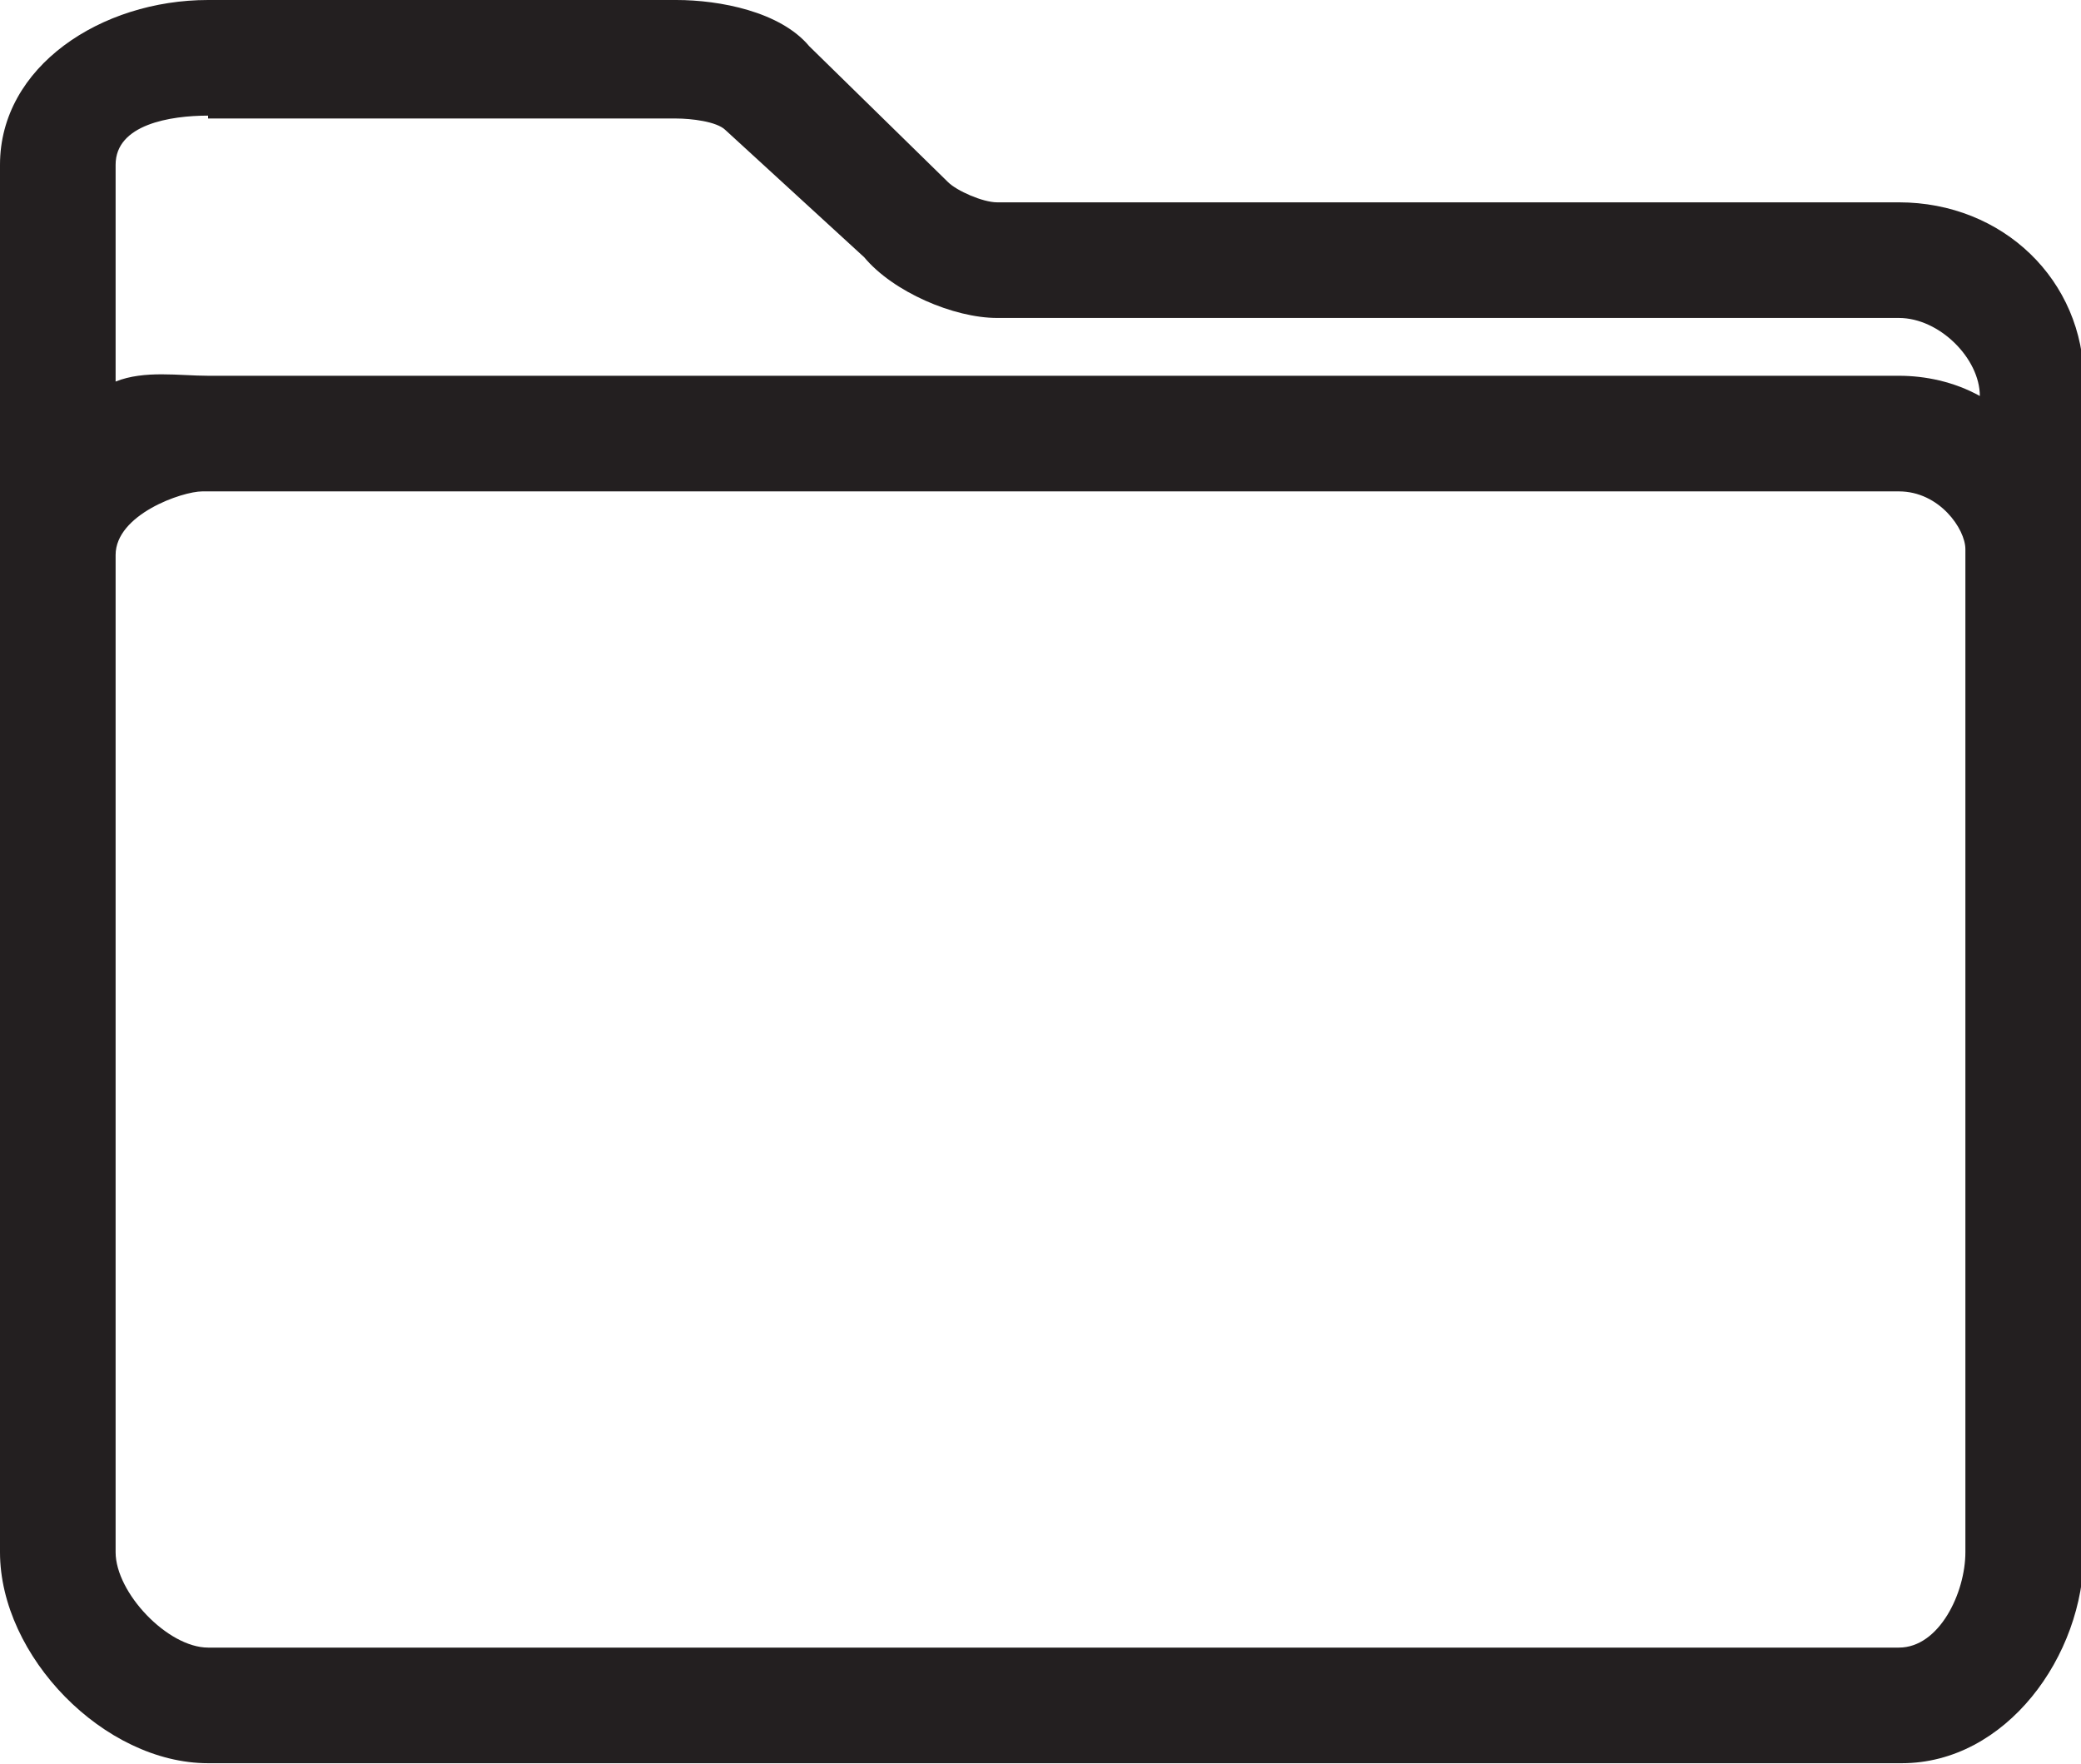
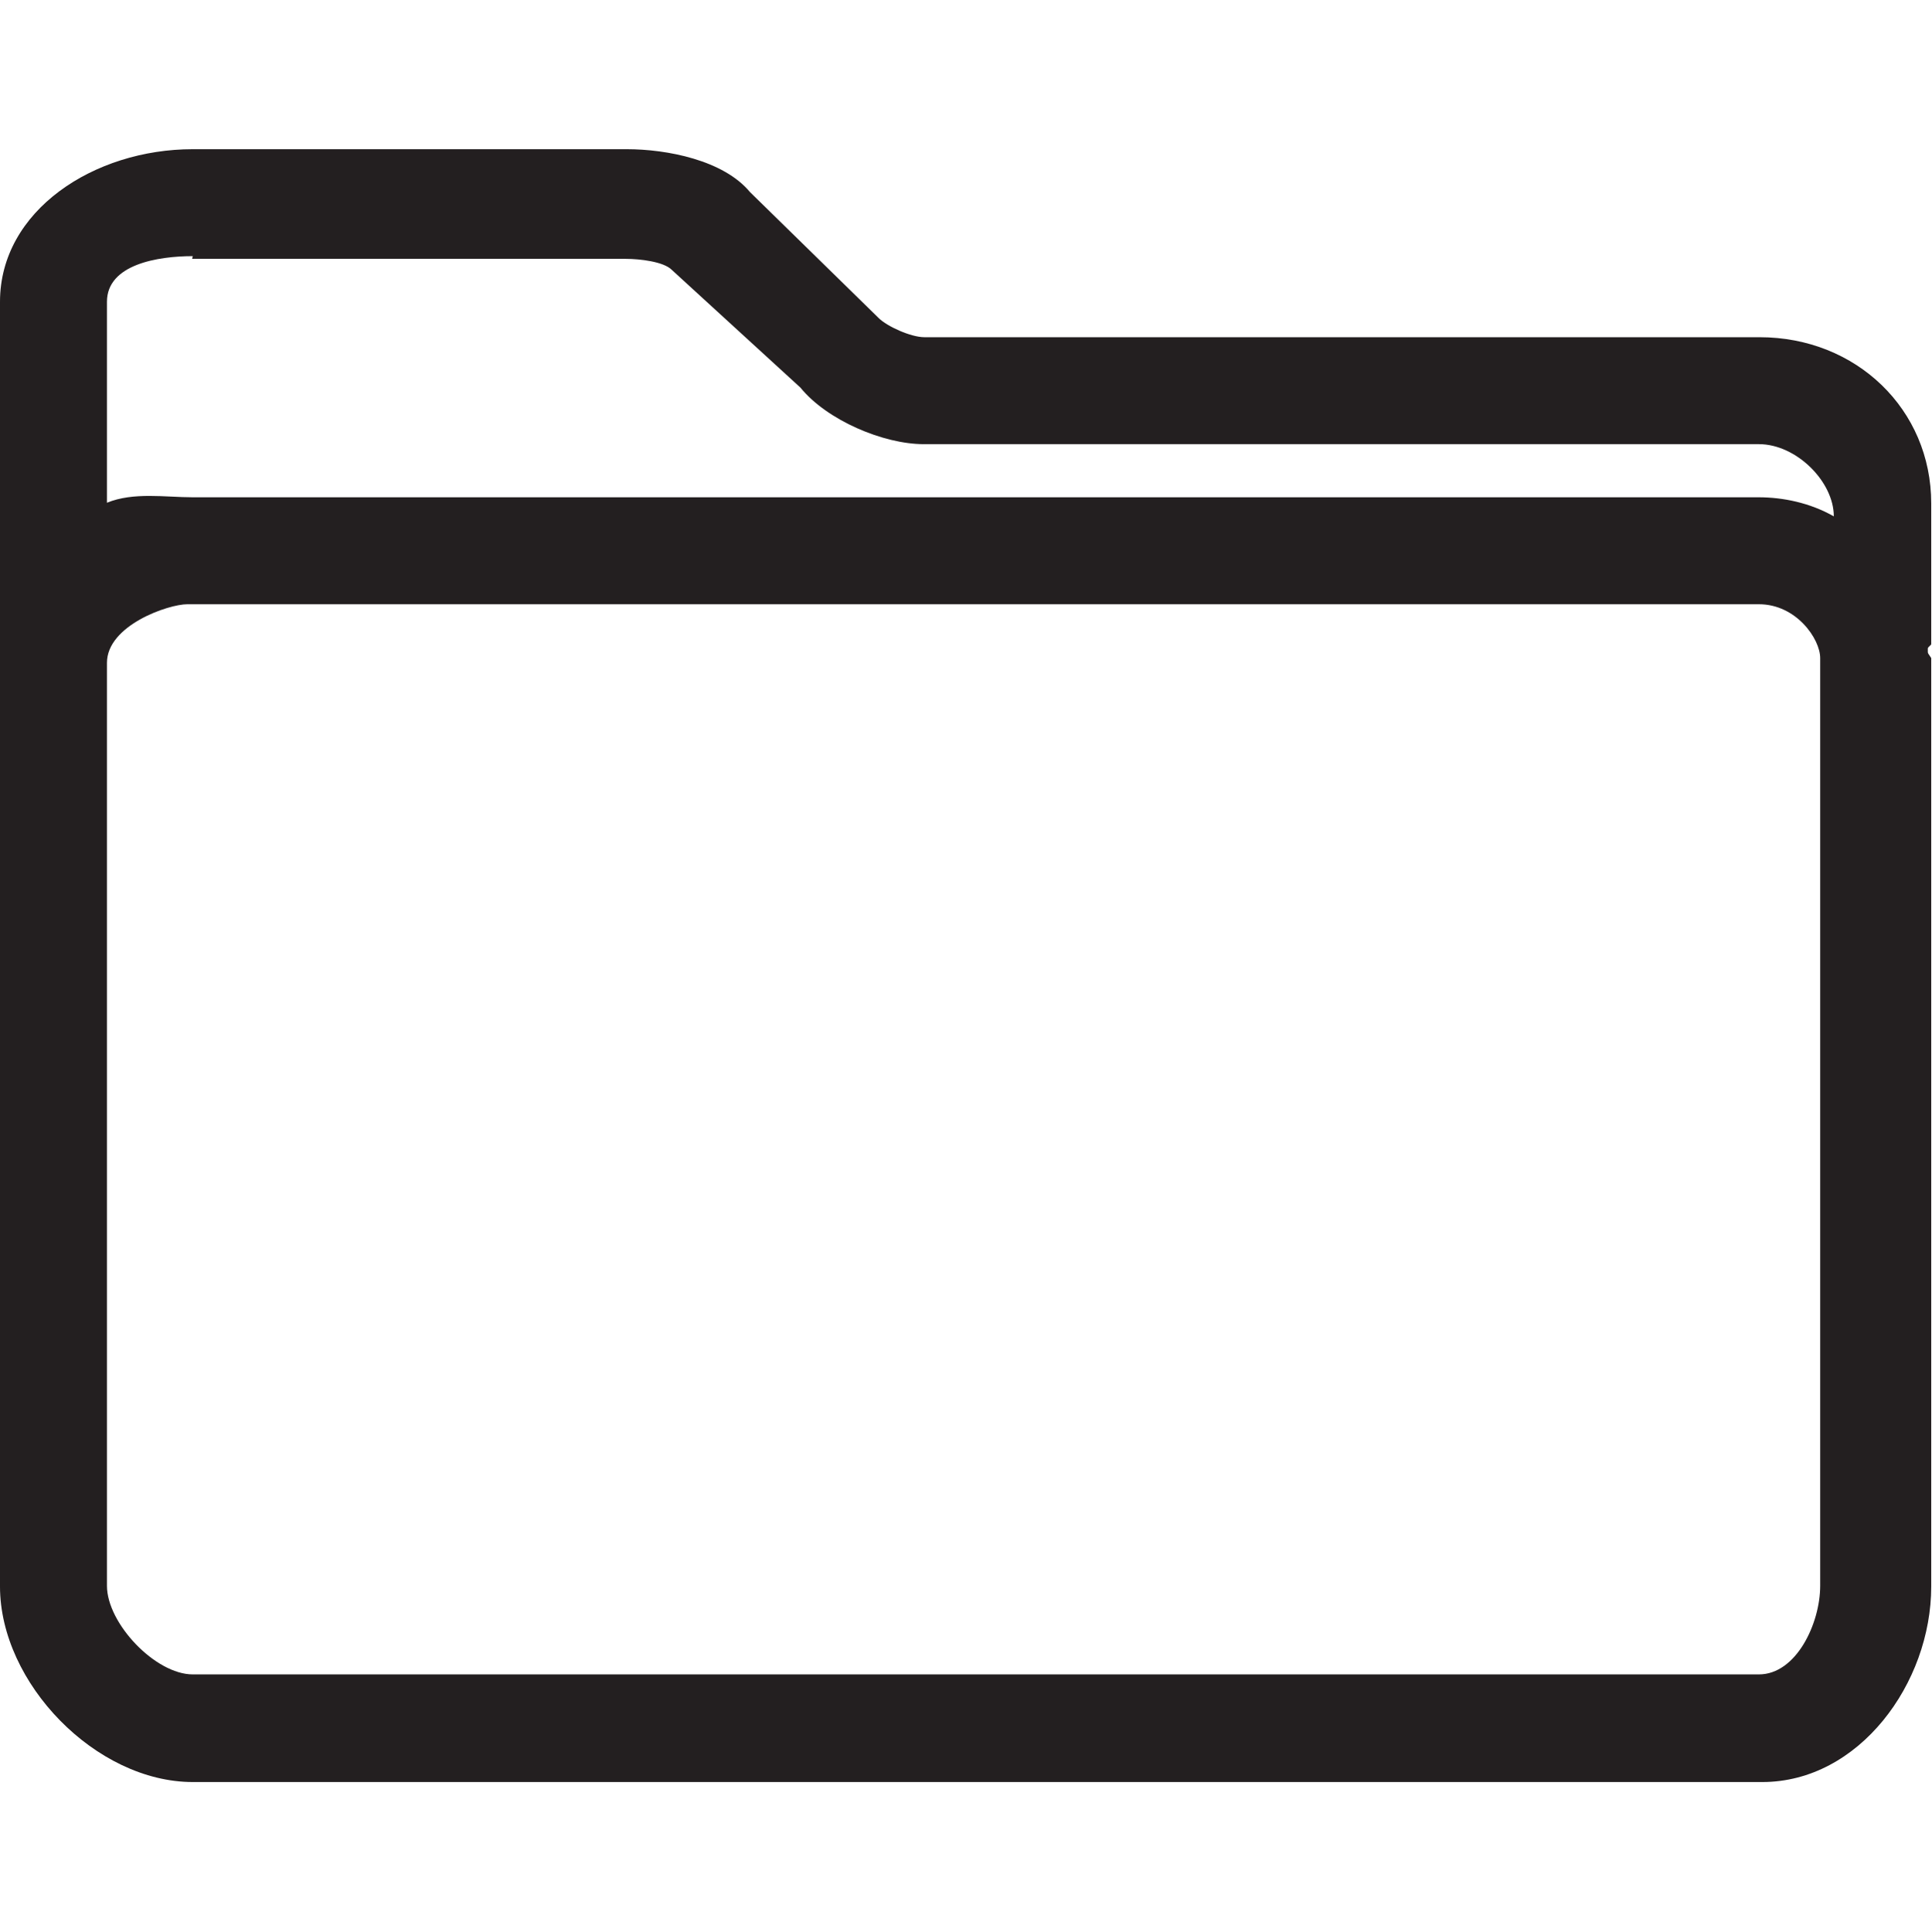
- <svg xmlns="http://www.w3.org/2000/svg" version="1.1" id="Isolationsmodus" x="0px" y="0px" viewBox="603 368 72 61" enable-background="new 603 368 72 61" xml:space="preserve">
+ <svg xmlns="http://www.w3.org/2000/svg" version="1.1" id="Isolationsmodus" x="0px" y="0px" viewBox="155.9 279.2 283.5 283.5" enable-background="new 155.9 279.2 283.5 283.5" xml:space="preserve">
  <g id="_x32__6_">
-     <path fill="#231F20" d="M610.2,429c-3.6,0-7.2-3.7-7.2-7.3v-48c0-3.4,3.5-5.7,7.2-5.7h16.2c1.5,0,3.6,0.4,4.6,1.6l4.8,4.7   c0.3,0.3,1.2,0.7,1.7,0.7h31.2c3.6,0,6.4,2.7,6.4,6.2v5.3l-0.1,0.1c0,0-0.1,0.1-0.1,0.1l0.2,0.3v34.7c0,3.6-2.7,7.3-6.3,7.3H610.2z    M610,385c-0.7,0-3,0.8-3,2.2v34.5c0,1.4,1.8,3.3,3.2,3.3h58.5c1.4,0,2.3-1.9,2.3-3.3V387c0-0.7-0.9-2-2.3-2H610z M610.2,372   c-1.3,0-3.2,0.3-3.2,1.7v7.5c1-0.4,2.2-0.2,3.2-0.2h58.5c0.9,0,1.9,0.2,2.8,0.7c0-1.3-1.4-2.7-2.8-2.7h-31.2   c-1.5,0-3.6-0.9-4.6-2.1l-4.8-4.4c-0.3-0.3-1.2-0.4-1.7-0.4H610.2z" />
-     <polygon fill="#231F20" points="671.9,382.5 671.8,382.6 671.8,382.5 671.8,382.4 671.5,382.1 672.4,381.7 672.5,381.8 672,382.3    672,382.6  " />
-     <path fill="#231F20" d="M672,382C672,382.1,672,382.1,672,382C672,382.1,672,382.1,672,382L672,382z" />
-     <path fill="#231F20" d="M675,386.5v0.5h-0.3c0,0,0-0.4,0-0.6c0-0.3-0.1-0.6-0.2-0.9C674.7,385.8,674.8,386.1,675,386.5z" />
+     <path fill="#231F20" d="M184.2,540.8c-14.2,0-28.3-14.5-28.3-28.7V323.5c0-13.4,13.8-22.4,28.3-22.4h63.7c5.9,0,14.2,1.6,18.1,6.3   l18.9,18.5c1.2,1.2,4.7,2.8,6.7,2.8h122.6c14.2,0,25.2,10.6,25.2,24.4v20.7l-0.4,0.4l-0.4,0.4l0.8,1.2v136.3   c0,14.2-10.6,28.7-24.8,28.7H184.2L184.2,540.8z M183.4,367.9c-2.8,0-11.8,3.1-11.8,8.6V512c0,5.5,7.1,13,12.6,13h229.9   c5.5,0,9-7.5,9-13V375.8c0-2.8-3.5-7.9-9-7.9H183.4z M184.2,316.8c-5.1,0-12.6,1.2-12.6,6.7V353c3.9-1.6,8.6-0.8,12.6-0.8h229.9   c3.5,0,7.5,0.8,11,2.8c0-5.1-5.5-10.6-11-10.6H291.5c-5.9,0-14.2-3.5-18.1-8.3l-18.9-17.3c-1.2-1.2-4.7-1.6-6.7-1.6h-63.7   L184.2,316.8L184.2,316.8z" />
+     <polygon fill="#231F20" points="426.7,358.1 426.3,358.5 426.3,358.1 426.3,357.7 425.1,356.5 428.7,354.9 429.1,355.3    427.1,357.3 427.1,358.5  " />
+     <path fill="#231F20" d="M427.1,356.1C427.1,356.5,427.1,356.5,427.1,356.1C427.1,356.5,427.1,356.5,427.1,356.1L427.1,356.1z" />
+     <path fill="#231F20" d="M438.9,373.8v2h-1.2c0,0,0-1.6,0-2.4c0-1.2-0.4-2.4-0.8-3.5C437.7,371.1,438.1,372.2,438.9,373.8z" />
  </g>
</svg>
